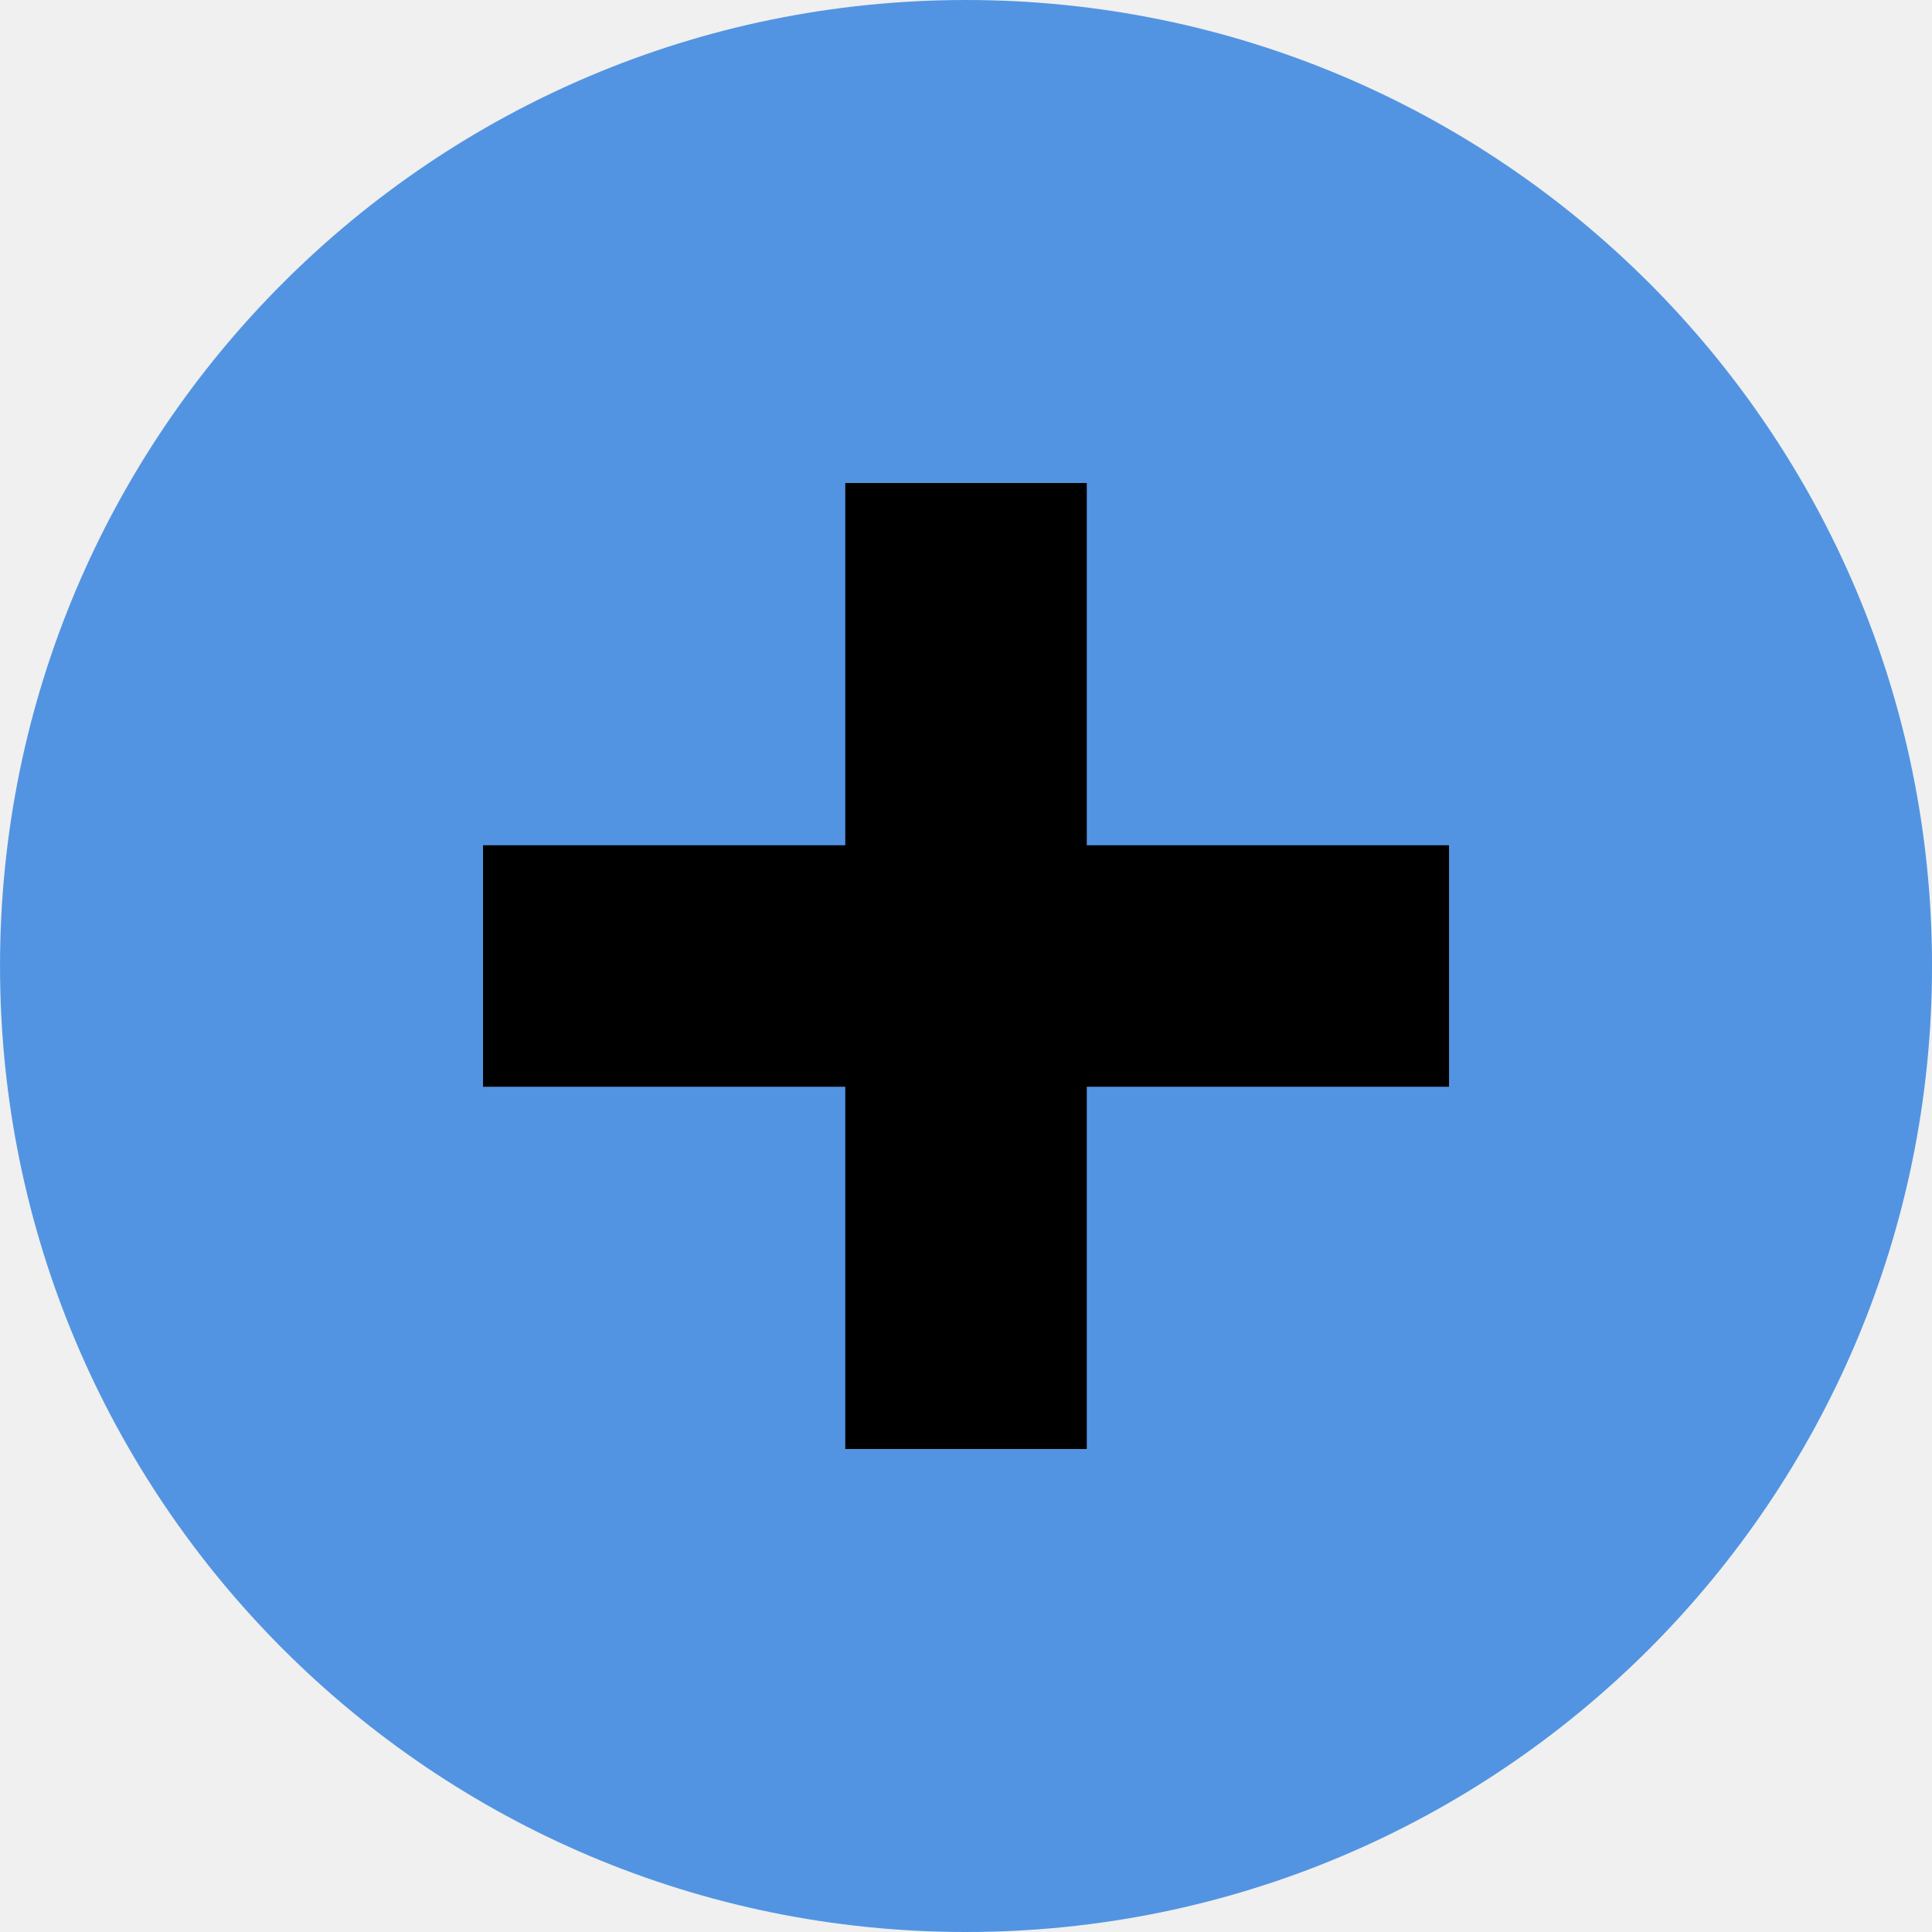
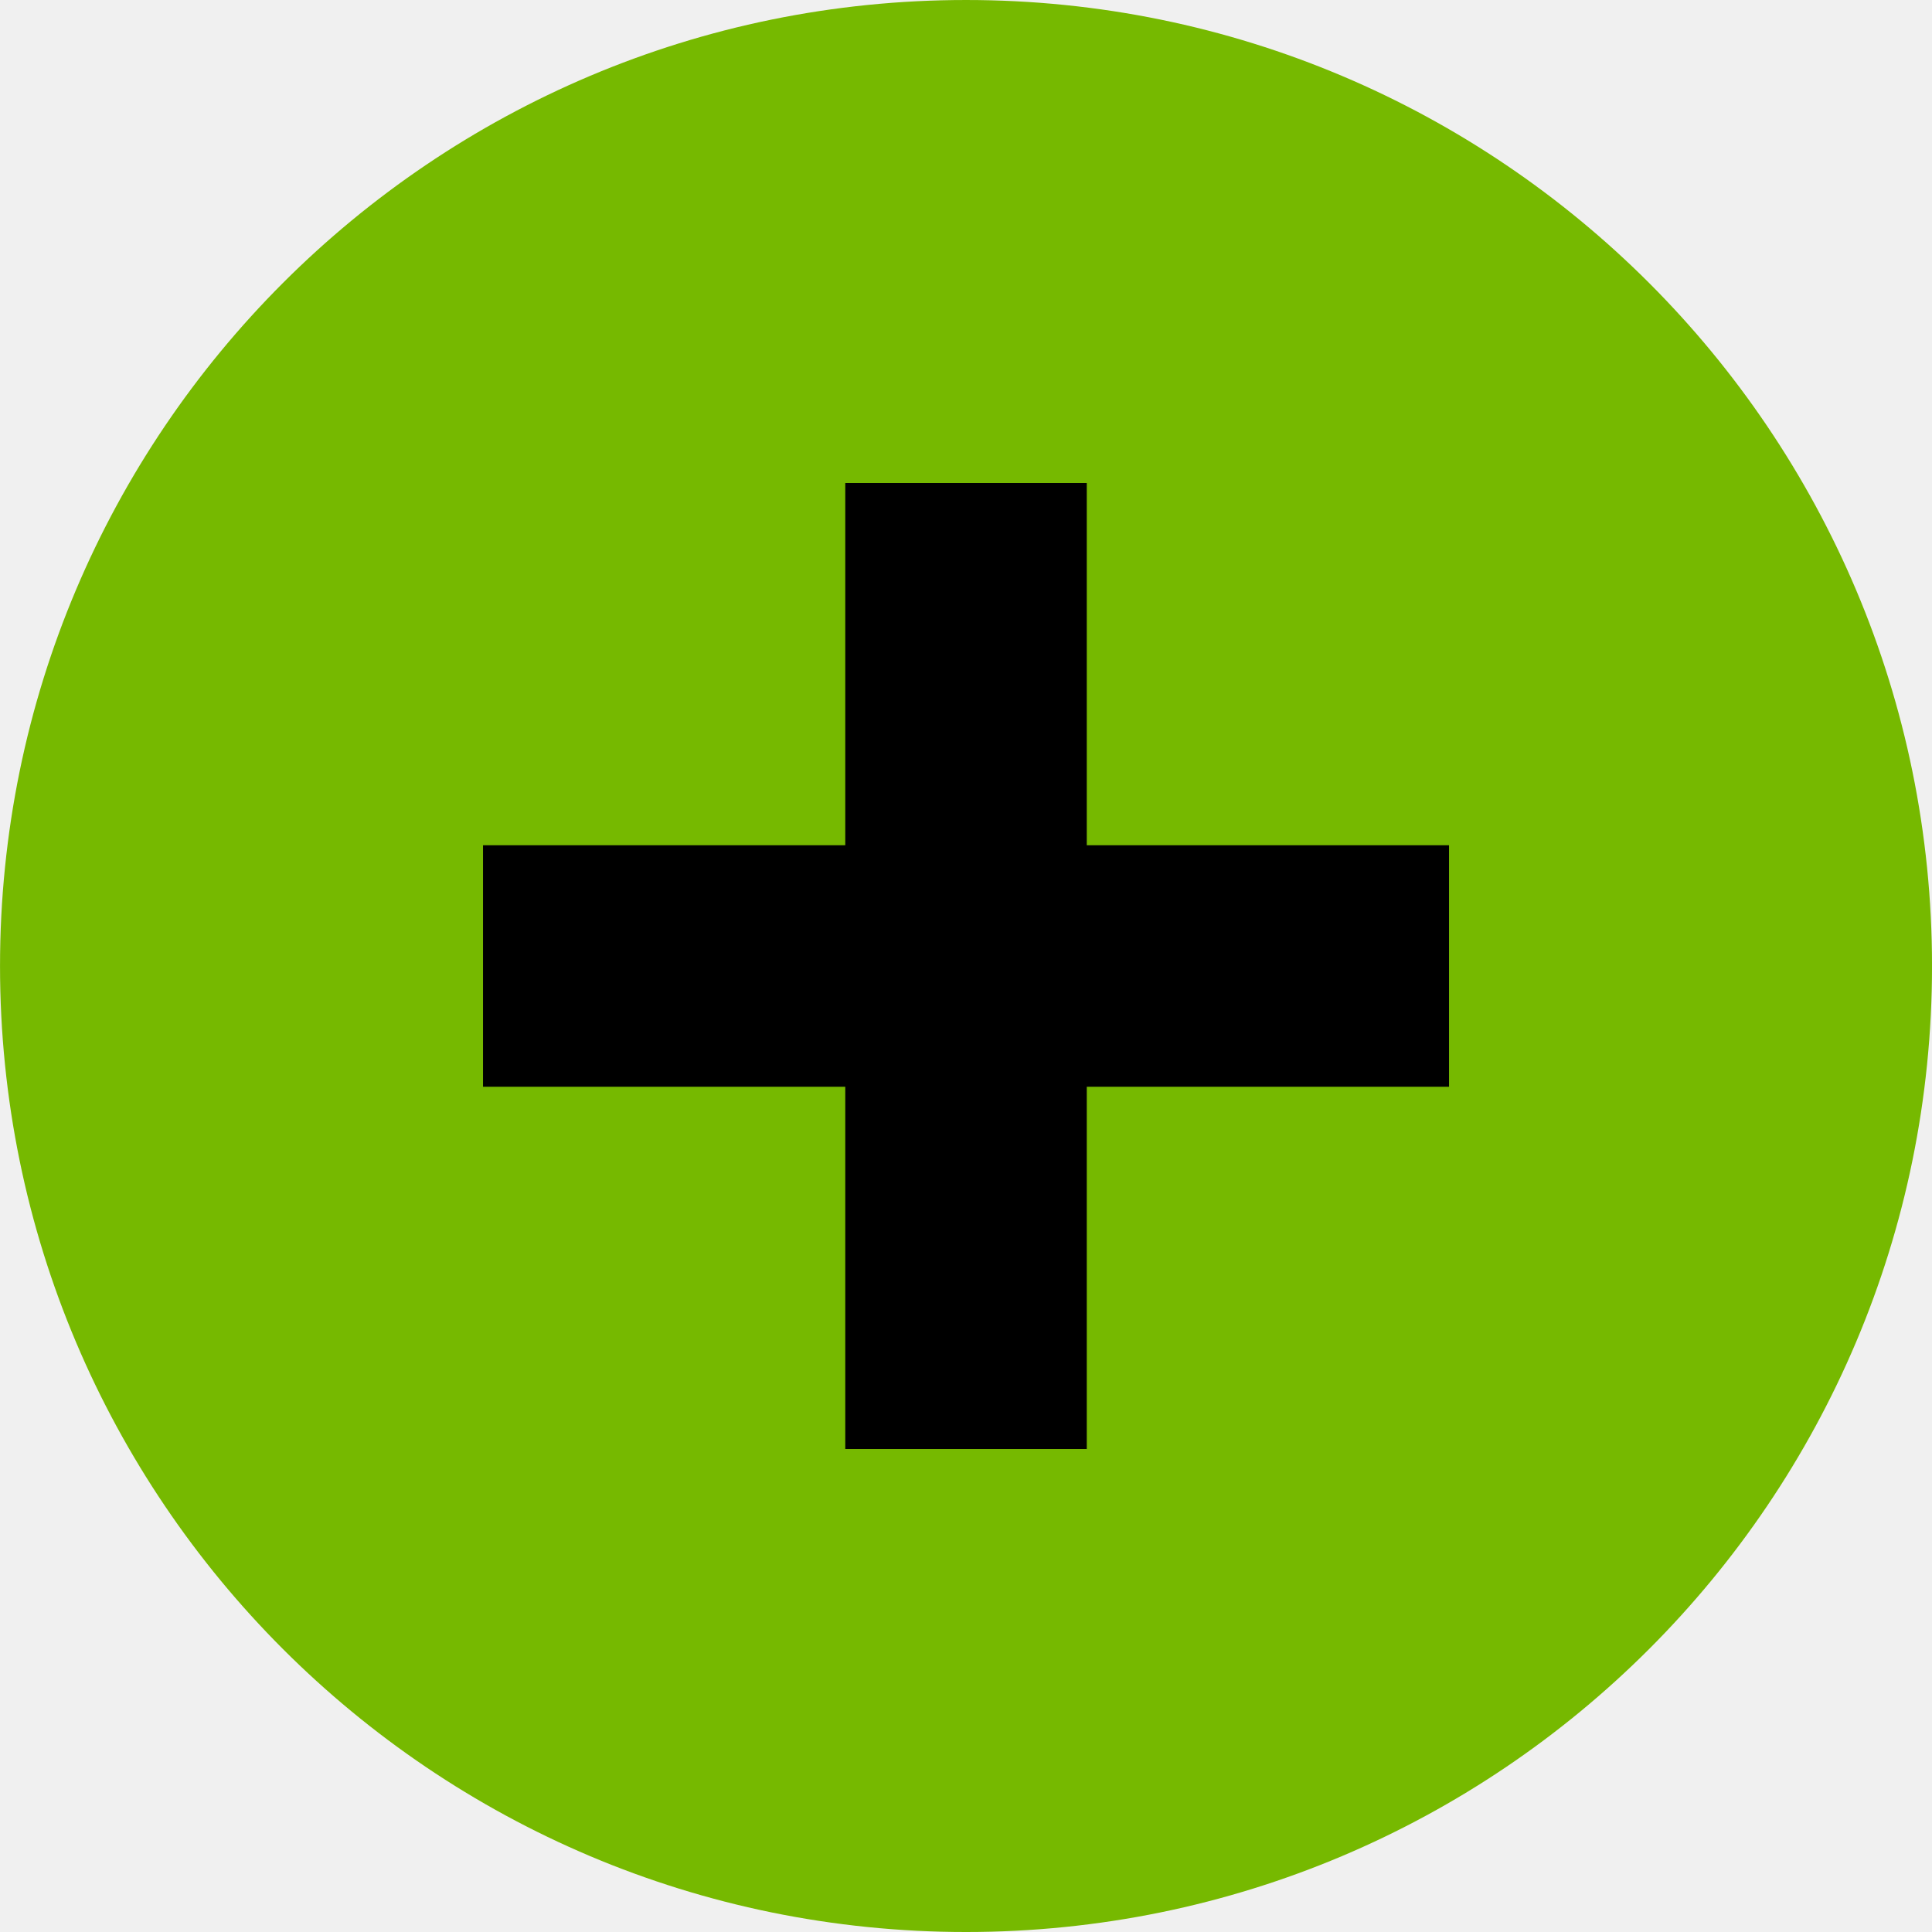
<svg xmlns="http://www.w3.org/2000/svg" xmlns:ns1="http://www.openswatchbook.org/uri/2009/osb" xmlns:xlink="http://www.w3.org/1999/xlink" width="16" height="16" id="svg12430" version="1.1">
  <defs id="defs12432">
    <linearGradient id="selected_fg_color" ns1:paint="solid">
      <stop style="stop-color:#ffffffgit;stop-opacity:1;" offset="0" id="stop4150" />
    </linearGradient>
    <linearGradient id="selected_bg_color" ns1:paint="solid">
-       <stop style="stop-color:#5294e2;stop-opacity:1;" offset="0" id="stop4147" />
+       <stop style="stop-color:#76B900;stop-opacity:1;" offset="0" id="stop4147" />
    </linearGradient>
    <linearGradient xlink:href="#selected_bg_color" id="linearGradient4149" x1="150" y1="397.991" x2="150" y2="413.991" gradientUnits="userSpaceOnUse" />
    <linearGradient xlink:href="#selected_fg_color" id="linearGradient4152" x1="150" y1="401.991" x2="150" y2="409.991" gradientUnits="userSpaceOnUse" />
  </defs>
  <g id="layer1" transform="translate(0,-1036.362)">
    <g style="display:inline" transform="translate(-141.9998,638.3711)" id="g14642-3-0">
      <ellipse style="opacity:1;fill:url(#linearGradient4149);fill-opacity:1;stroke:none;stroke-width:1;stroke-linecap:butt;stroke-linejoin:miter;stroke-miterlimit:4;stroke-dasharray:none;stroke-dashoffset:0;stroke-opacity:1" id="path4156" cx="150" cy="405.991" rx="8" ry="8" />
      <rect style="fill:none;stroke:none" id="rect3620-5-4" width="15.982" height="16" x="142" y="398" rx="0" ry="0" />
      <g id="g4179" transform="translate(141.9999,397.9911)">
        <g style="opacity:0.55;fill:#000000;fill-opacity:1" transform="matrix(0.765075,0,0,0.765075,1.880594,0.8798127)" id="g2996-1">
          <g style="fill:#000000;fill-opacity:1" transform="translate(-60,-518)" id="layer12-1">
            <g transform="translate(19,-242)" id="layer4-4-1-9" style="display:inline;fill:#000000;fill-opacity:1" />
          </g>
        </g>
        <g style="fill:#ffffff;fill-opacity:1" transform="matrix(0.765075,0,0,0.765075,1.880594,1.879479)" id="g2996">
          <g style="fill:#ffffff;fill-opacity:1" transform="translate(-60,-518)" id="layer12">
            <g transform="translate(19,-242)" id="layer4-4-1" style="display:inline;fill:#ffffff;fill-opacity:1" />
          </g>
        </g>
      </g>
      <path style="fill:url(#linearGradient4152);fill-opacity:1;fill-rule:evenodd;stroke:#000000;stroke-width:0;stroke-linecap:butt;stroke-linejoin:miter;stroke-miterlimit:4;stroke-opacity:1" d="m 149,401.991 0,3 -3,0 0,2 3,0 0,3 2,0 0,-3 3,0 0,-2 -3,0 0,-3 z" id="rect3757" />
    </g>
  </g>
</svg>
